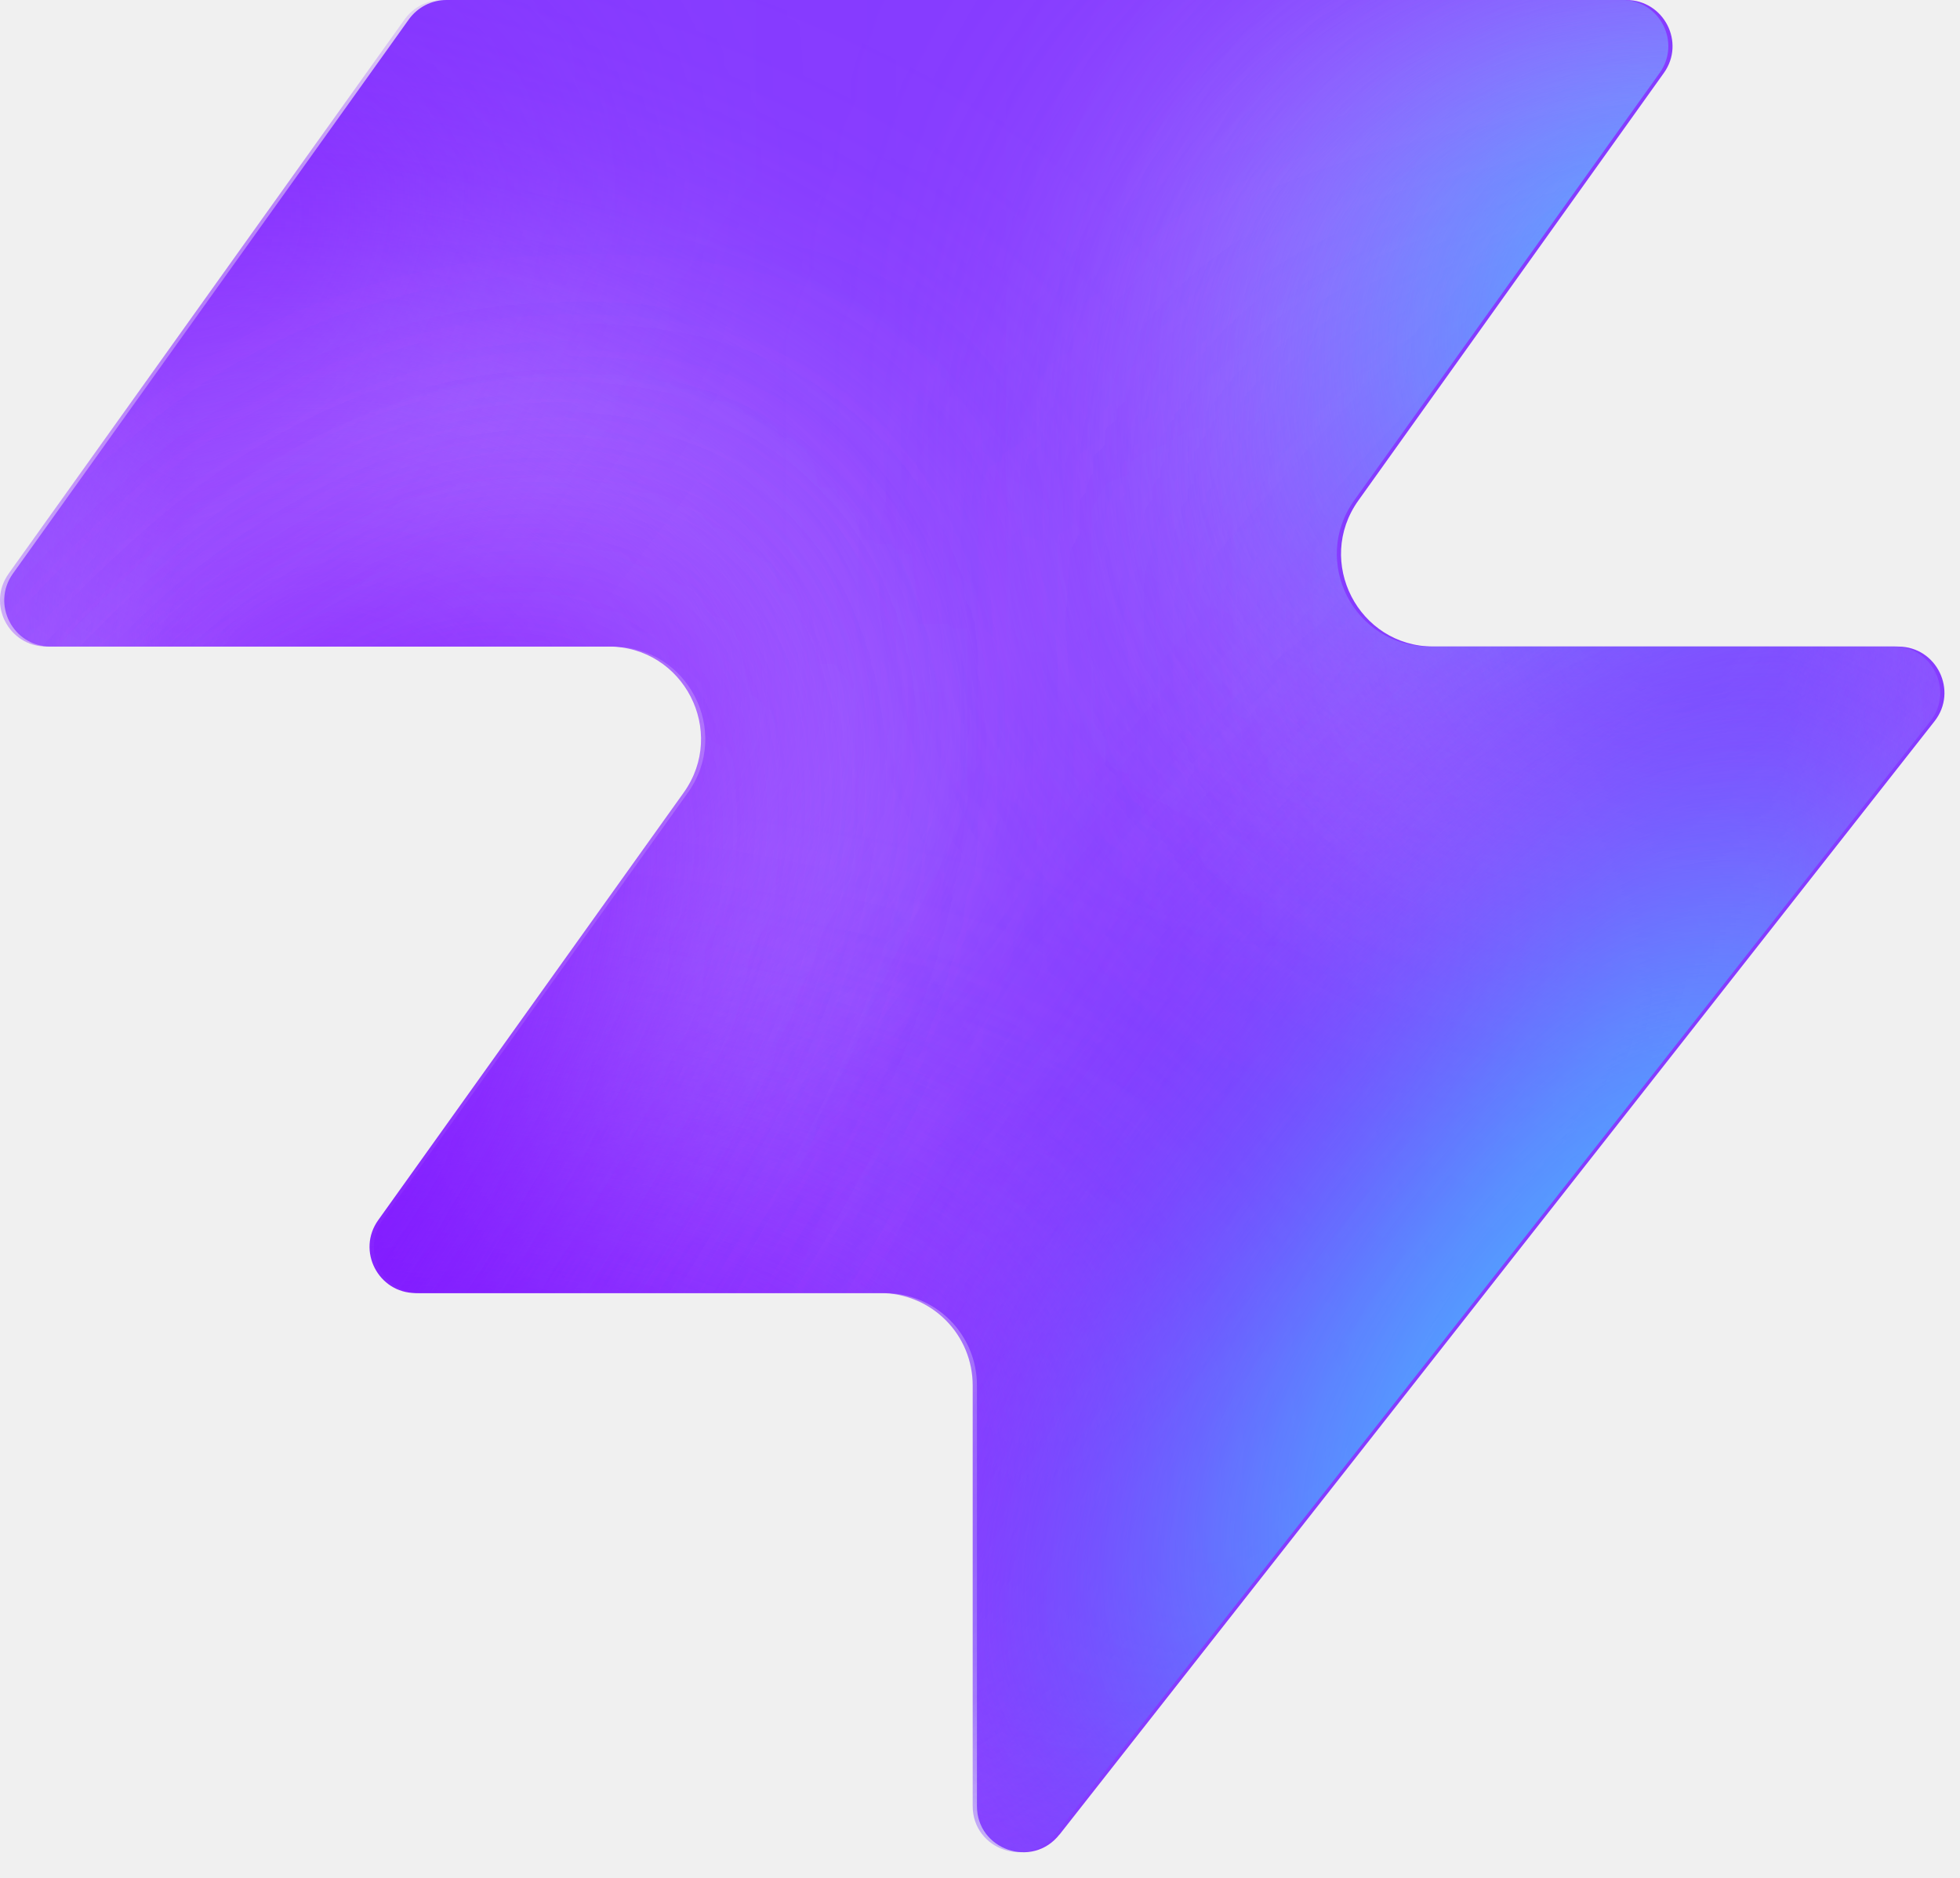
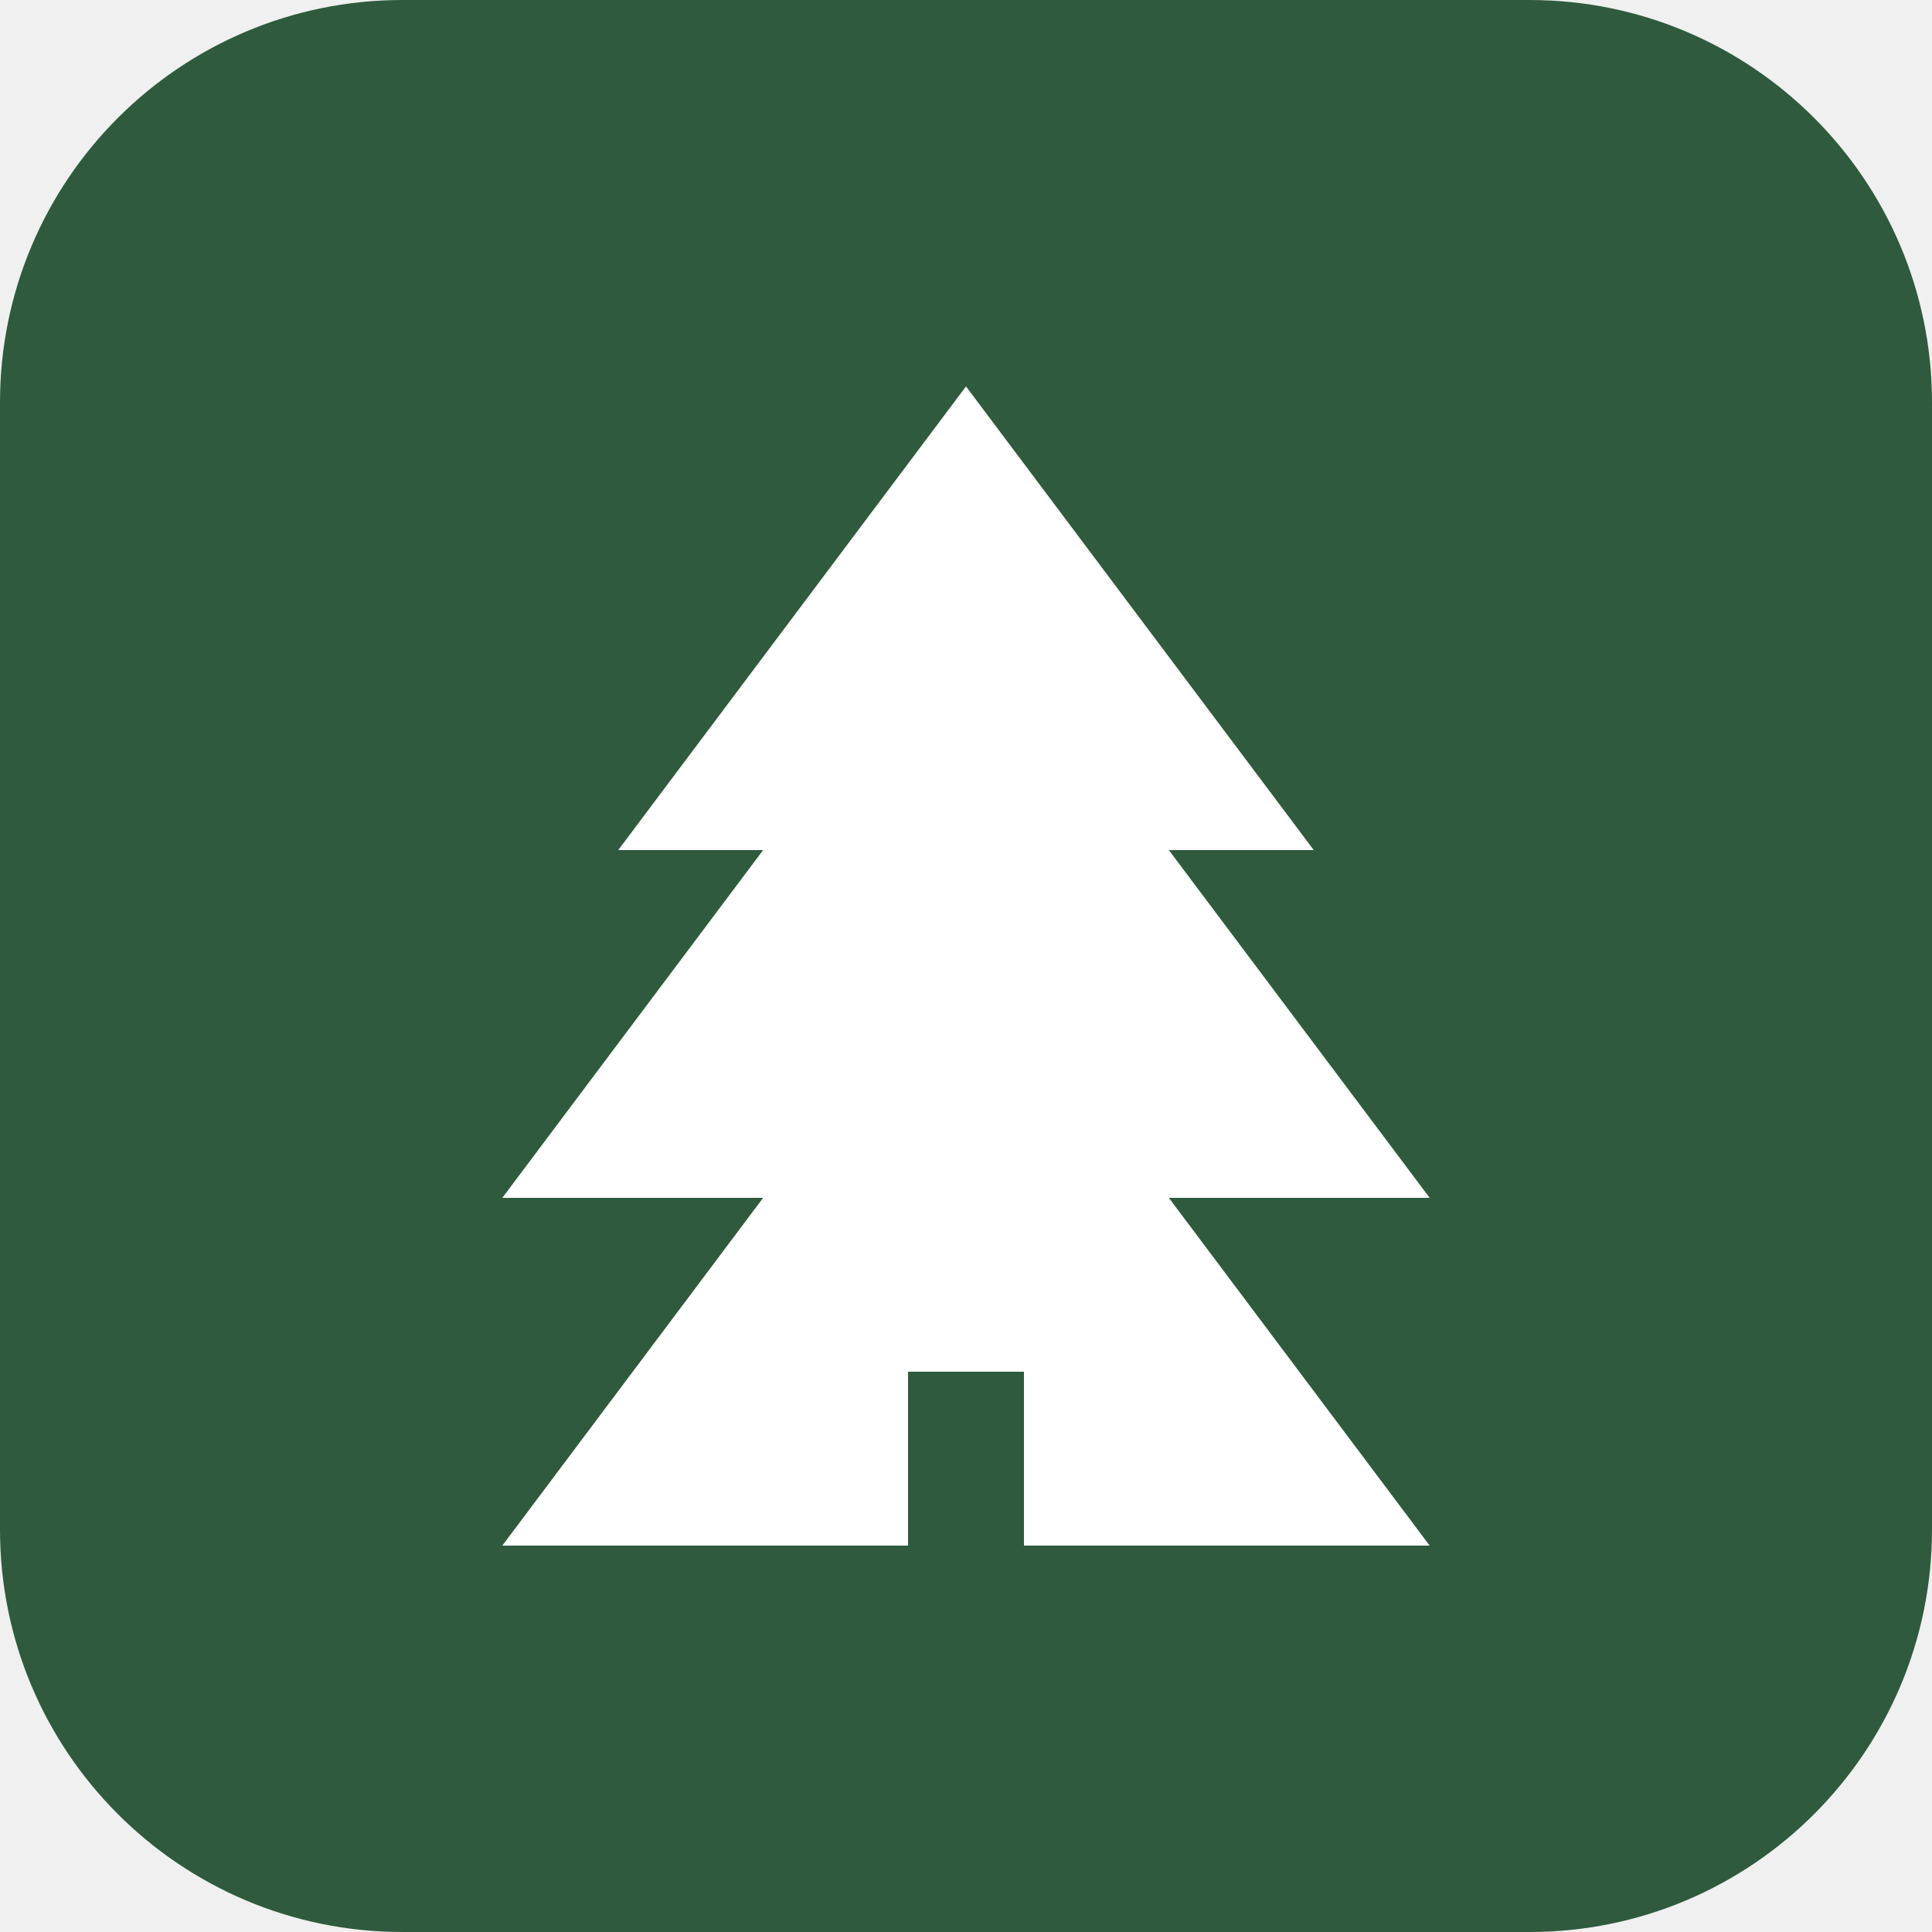
- <svg xmlns="http://www.w3.org/2000/svg" width="48" height="46" fill="none" viewBox="0 0 48 46">
-   <path fill="#863bff" d="M25.946 44.938c-.664.845-2.021.375-2.021-.698V33.937a2.26 2.26 0 0 0-2.262-2.262H10.287c-.92 0-1.456-1.04-.92-1.788l7.48-10.471c1.07-1.497 0-3.578-1.842-3.578H1.237c-.92 0-1.456-1.04-.92-1.788L10.013.474c.214-.297.556-.474.92-.474h28.894c.92 0 1.456 1.04.92 1.788l-7.48 10.471c-1.07 1.498 0 3.579 1.842 3.579h11.377c.943 0 1.473 1.088.89 1.83L25.947 44.94z" style="fill:#863bff;fill:color(display-p3 .525 .23 1);fill-opacity:1" />
-   <mask id="a" width="48" height="46" x="0" y="0" maskUnits="userSpaceOnUse" style="mask-type:alpha">
-     <path fill="#000" d="M25.842 44.938c-.664.844-2.021.375-2.021-.698V33.937a2.26 2.26 0 0 0-2.262-2.262H10.183c-.92 0-1.456-1.04-.92-1.788l7.48-10.471c1.07-1.498 0-3.579-1.842-3.579H1.133c-.92 0-1.456-1.04-.92-1.787L9.91.473c.214-.297.556-.474.92-.474h28.894c.92 0 1.456 1.04.92 1.788l-7.48 10.471c-1.07 1.498 0 3.578 1.842 3.578h11.377c.943 0 1.473 1.088.89 1.832L25.843 44.94z" style="fill:#000;fill-opacity:1" />
-   </mask>
-   <g mask="url(#a)">
-     <g filter="url(#b)">
-       <ellipse cx="5.508" cy="14.704" fill="#ede6ff" rx="5.508" ry="14.704" style="fill:#ede6ff;fill:color(display-p3 .927 .903 1);fill-opacity:1" transform="matrix(.00324 1 1 -.00324 -4.47 31.516)" />
-     </g>
-     <g filter="url(#c)">
-       <ellipse cx="10.399" cy="29.851" fill="#ede6ff" rx="10.399" ry="29.851" style="fill:#ede6ff;fill:color(display-p3 .927 .903 1);fill-opacity:1" transform="matrix(.00324 1 1 -.00324 -39.328 7.883)" />
-     </g>
-     <g filter="url(#d)">
-       <ellipse cx="5.508" cy="30.487" fill="#7e14ff" rx="5.508" ry="30.487" style="fill:#7e14ff;fill:color(display-p3 .492 .077 1);fill-opacity:1" transform="rotate(89.814 -25.913 -14.639)scale(1 -1)" />
-     </g>
-     <g filter="url(#e)">
-       <ellipse cx="5.508" cy="30.599" fill="#7e14ff" rx="5.508" ry="30.599" style="fill:#7e14ff;fill:color(display-p3 .492 .077 1);fill-opacity:1" transform="rotate(89.814 -32.644 -3.334)scale(1 -1)" />
-     </g>
-     <g filter="url(#f)">
-       <ellipse cx="5.508" cy="30.599" fill="#7e14ff" rx="5.508" ry="30.599" style="fill:#7e14ff;fill:color(display-p3 .492 .077 1);fill-opacity:1" transform="matrix(.00324 1 1 -.00324 -34.34 30.47)" />
-     </g>
-     <g filter="url(#g)">
-       <ellipse cx="14.072" cy="22.078" fill="#ede6ff" rx="14.072" ry="22.078" style="fill:#ede6ff;fill:color(display-p3 .927 .903 1);fill-opacity:1" transform="rotate(93.35 24.506 48.493)scale(-1 1)" />
-     </g>
-     <g filter="url(#h)">
-       <ellipse cx="3.47" cy="21.501" fill="#7e14ff" rx="3.47" ry="21.501" style="fill:#7e14ff;fill:color(display-p3 .492 .077 1);fill-opacity:1" transform="rotate(89.009 28.708 47.59)scale(-1 1)" />
-     </g>
-     <g filter="url(#i)">
-       <ellipse cx="3.47" cy="21.501" fill="#7e14ff" rx="3.47" ry="21.501" style="fill:#7e14ff;fill:color(display-p3 .492 .077 1);fill-opacity:1" transform="rotate(89.009 28.708 47.59)scale(-1 1)" />
-     </g>
-     <g filter="url(#j)">
-       <ellipse cx=".387" cy="8.972" fill="#7e14ff" rx="4.407" ry="29.108" style="fill:#7e14ff;fill:color(display-p3 .492 .077 1);fill-opacity:1" transform="rotate(39.51 .387 8.972)" />
-     </g>
-     <g filter="url(#k)">
-       <ellipse cx="47.523" cy="-6.092" fill="#7e14ff" rx="4.407" ry="29.108" style="fill:#7e14ff;fill:color(display-p3 .492 .077 1);fill-opacity:1" transform="rotate(37.892 47.523 -6.092)" />
-     </g>
-     <g filter="url(#l)">
-       <ellipse cx="41.412" cy="6.333" fill="#47bfff" rx="5.971" ry="9.665" style="fill:#47bfff;fill:color(display-p3 .28 .748 1);fill-opacity:1" transform="rotate(37.892 41.412 6.333)" />
-     </g>
-     <g filter="url(#m)">
-       <ellipse cx="-1.879" cy="38.332" fill="#7e14ff" rx="4.407" ry="29.108" style="fill:#7e14ff;fill:color(display-p3 .492 .077 1);fill-opacity:1" transform="rotate(37.892 -1.88 38.332)" />
-     </g>
-     <g filter="url(#n)">
-       <ellipse cx="-1.879" cy="38.332" fill="#7e14ff" rx="4.407" ry="29.108" style="fill:#7e14ff;fill:color(display-p3 .492 .077 1);fill-opacity:1" transform="rotate(37.892 -1.88 38.332)" />
-     </g>
-     <g filter="url(#o)">
-       <ellipse cx="35.651" cy="29.907" fill="#7e14ff" rx="4.407" ry="29.108" style="fill:#7e14ff;fill:color(display-p3 .492 .077 1);fill-opacity:1" transform="rotate(37.892 35.651 29.907)" />
-     </g>
-     <g filter="url(#p)">
-       <ellipse cx="38.418" cy="32.4" fill="#47bfff" rx="5.971" ry="15.297" style="fill:#47bfff;fill:color(display-p3 .28 .748 1);fill-opacity:1" transform="rotate(37.892 38.418 32.4)" />
-     </g>
-   </g>
-   <defs>
-     <filter id="b" width="60.045" height="41.654" x="-19.77" y="16.149" color-interpolation-filters="sRGB" filterUnits="userSpaceOnUse">
-       <feFlood flood-opacity="0" result="BackgroundImageFix" />
-       <feBlend in="SourceGraphic" in2="BackgroundImageFix" result="shape" />
-       <feGaussianBlur result="effect1_foregroundBlur_2002_17158" stdDeviation="7.659" />
-     </filter>
-     <filter id="c" width="90.34" height="51.437" x="-54.613" y="-7.533" color-interpolation-filters="sRGB" filterUnits="userSpaceOnUse">
-       <feFlood flood-opacity="0" result="BackgroundImageFix" />
-       <feBlend in="SourceGraphic" in2="BackgroundImageFix" result="shape" />
-       <feGaussianBlur result="effect1_foregroundBlur_2002_17158" stdDeviation="7.659" />
-     </filter>
-     <filter id="d" width="79.355" height="29.4" x="-49.64" y="2.03" color-interpolation-filters="sRGB" filterUnits="userSpaceOnUse">
-       <feFlood flood-opacity="0" result="BackgroundImageFix" />
-       <feBlend in="SourceGraphic" in2="BackgroundImageFix" result="shape" />
-       <feGaussianBlur result="effect1_foregroundBlur_2002_17158" stdDeviation="4.596" />
-     </filter>
-     <filter id="e" width="79.579" height="29.4" x="-45.045" y="20.029" color-interpolation-filters="sRGB" filterUnits="userSpaceOnUse">
-       <feFlood flood-opacity="0" result="BackgroundImageFix" />
-       <feBlend in="SourceGraphic" in2="BackgroundImageFix" result="shape" />
-       <feGaussianBlur result="effect1_foregroundBlur_2002_17158" stdDeviation="4.596" />
-     </filter>
-     <filter id="f" width="79.579" height="29.4" x="-43.513" y="21.178" color-interpolation-filters="sRGB" filterUnits="userSpaceOnUse">
-       <feFlood flood-opacity="0" result="BackgroundImageFix" />
-       <feBlend in="SourceGraphic" in2="BackgroundImageFix" result="shape" />
-       <feGaussianBlur result="effect1_foregroundBlur_2002_17158" stdDeviation="4.596" />
-     </filter>
-     <filter id="g" width="74.749" height="58.852" x="15.756" y="-17.901" color-interpolation-filters="sRGB" filterUnits="userSpaceOnUse">
-       <feFlood flood-opacity="0" result="BackgroundImageFix" />
-       <feBlend in="SourceGraphic" in2="BackgroundImageFix" result="shape" />
-       <feGaussianBlur result="effect1_foregroundBlur_2002_17158" stdDeviation="7.659" />
-     </filter>
-     <filter id="h" width="61.377" height="25.362" x="23.548" y="2.284" color-interpolation-filters="sRGB" filterUnits="userSpaceOnUse">
-       <feFlood flood-opacity="0" result="BackgroundImageFix" />
-       <feBlend in="SourceGraphic" in2="BackgroundImageFix" result="shape" />
-       <feGaussianBlur result="effect1_foregroundBlur_2002_17158" stdDeviation="4.596" />
-     </filter>
-     <filter id="i" width="61.377" height="25.362" x="23.548" y="2.284" color-interpolation-filters="sRGB" filterUnits="userSpaceOnUse">
-       <feFlood flood-opacity="0" result="BackgroundImageFix" />
-       <feBlend in="SourceGraphic" in2="BackgroundImageFix" result="shape" />
-       <feGaussianBlur result="effect1_foregroundBlur_2002_17158" stdDeviation="4.596" />
-     </filter>
-     <filter id="j" width="56.045" height="63.649" x="-27.636" y="-22.853" color-interpolation-filters="sRGB" filterUnits="userSpaceOnUse">
-       <feFlood flood-opacity="0" result="BackgroundImageFix" />
-       <feBlend in="SourceGraphic" in2="BackgroundImageFix" result="shape" />
-       <feGaussianBlur result="effect1_foregroundBlur_2002_17158" stdDeviation="4.596" />
-     </filter>
-     <filter id="k" width="54.814" height="64.646" x="20.116" y="-38.415" color-interpolation-filters="sRGB" filterUnits="userSpaceOnUse">
-       <feFlood flood-opacity="0" result="BackgroundImageFix" />
-       <feBlend in="SourceGraphic" in2="BackgroundImageFix" result="shape" />
-       <feGaussianBlur result="effect1_foregroundBlur_2002_17158" stdDeviation="4.596" />
-     </filter>
-     <filter id="l" width="33.541" height="35.313" x="24.641" y="-11.323" color-interpolation-filters="sRGB" filterUnits="userSpaceOnUse">
-       <feFlood flood-opacity="0" result="BackgroundImageFix" />
-       <feBlend in="SourceGraphic" in2="BackgroundImageFix" result="shape" />
-       <feGaussianBlur result="effect1_foregroundBlur_2002_17158" stdDeviation="4.596" />
-     </filter>
-     <filter id="m" width="54.814" height="64.646" x="-29.286" y="6.009" color-interpolation-filters="sRGB" filterUnits="userSpaceOnUse">
-       <feFlood flood-opacity="0" result="BackgroundImageFix" />
-       <feBlend in="SourceGraphic" in2="BackgroundImageFix" result="shape" />
-       <feGaussianBlur result="effect1_foregroundBlur_2002_17158" stdDeviation="4.596" />
-     </filter>
-     <filter id="n" width="54.814" height="64.646" x="-29.286" y="6.009" color-interpolation-filters="sRGB" filterUnits="userSpaceOnUse">
-       <feFlood flood-opacity="0" result="BackgroundImageFix" />
-       <feBlend in="SourceGraphic" in2="BackgroundImageFix" result="shape" />
-       <feGaussianBlur result="effect1_foregroundBlur_2002_17158" stdDeviation="4.596" />
-     </filter>
-     <filter id="o" width="54.814" height="64.646" x="8.244" y="-2.416" color-interpolation-filters="sRGB" filterUnits="userSpaceOnUse">
-       <feFlood flood-opacity="0" result="BackgroundImageFix" />
-       <feBlend in="SourceGraphic" in2="BackgroundImageFix" result="shape" />
-       <feGaussianBlur result="effect1_foregroundBlur_2002_17158" stdDeviation="4.596" />
-     </filter>
-     <filter id="p" width="39.409" height="43.623" x="18.713" y="10.588" color-interpolation-filters="sRGB" filterUnits="userSpaceOnUse">
-       <feFlood flood-opacity="0" result="BackgroundImageFix" />
-       <feBlend in="SourceGraphic" in2="BackgroundImageFix" result="shape" />
-       <feGaussianBlur result="effect1_foregroundBlur_2002_17158" stdDeviation="4.596" />
-     </filter>
-   </defs>
+ <svg xmlns="http://www.w3.org/2000/svg" width="24" height="24" viewBox="0 0 24 24">
+   <rect width="24" height="24" rx="5" fill="#2f5a3d" />
+   <path transform="translate(12 12) scale(0.72) translate(-12 -12)" fill="#ffffff" d="M12 2 6 10h2.5L4 16h4.5L4 22h7v-3h2v3h7l-4.5-6H20l-4.5-6H18z" />
</svg>
